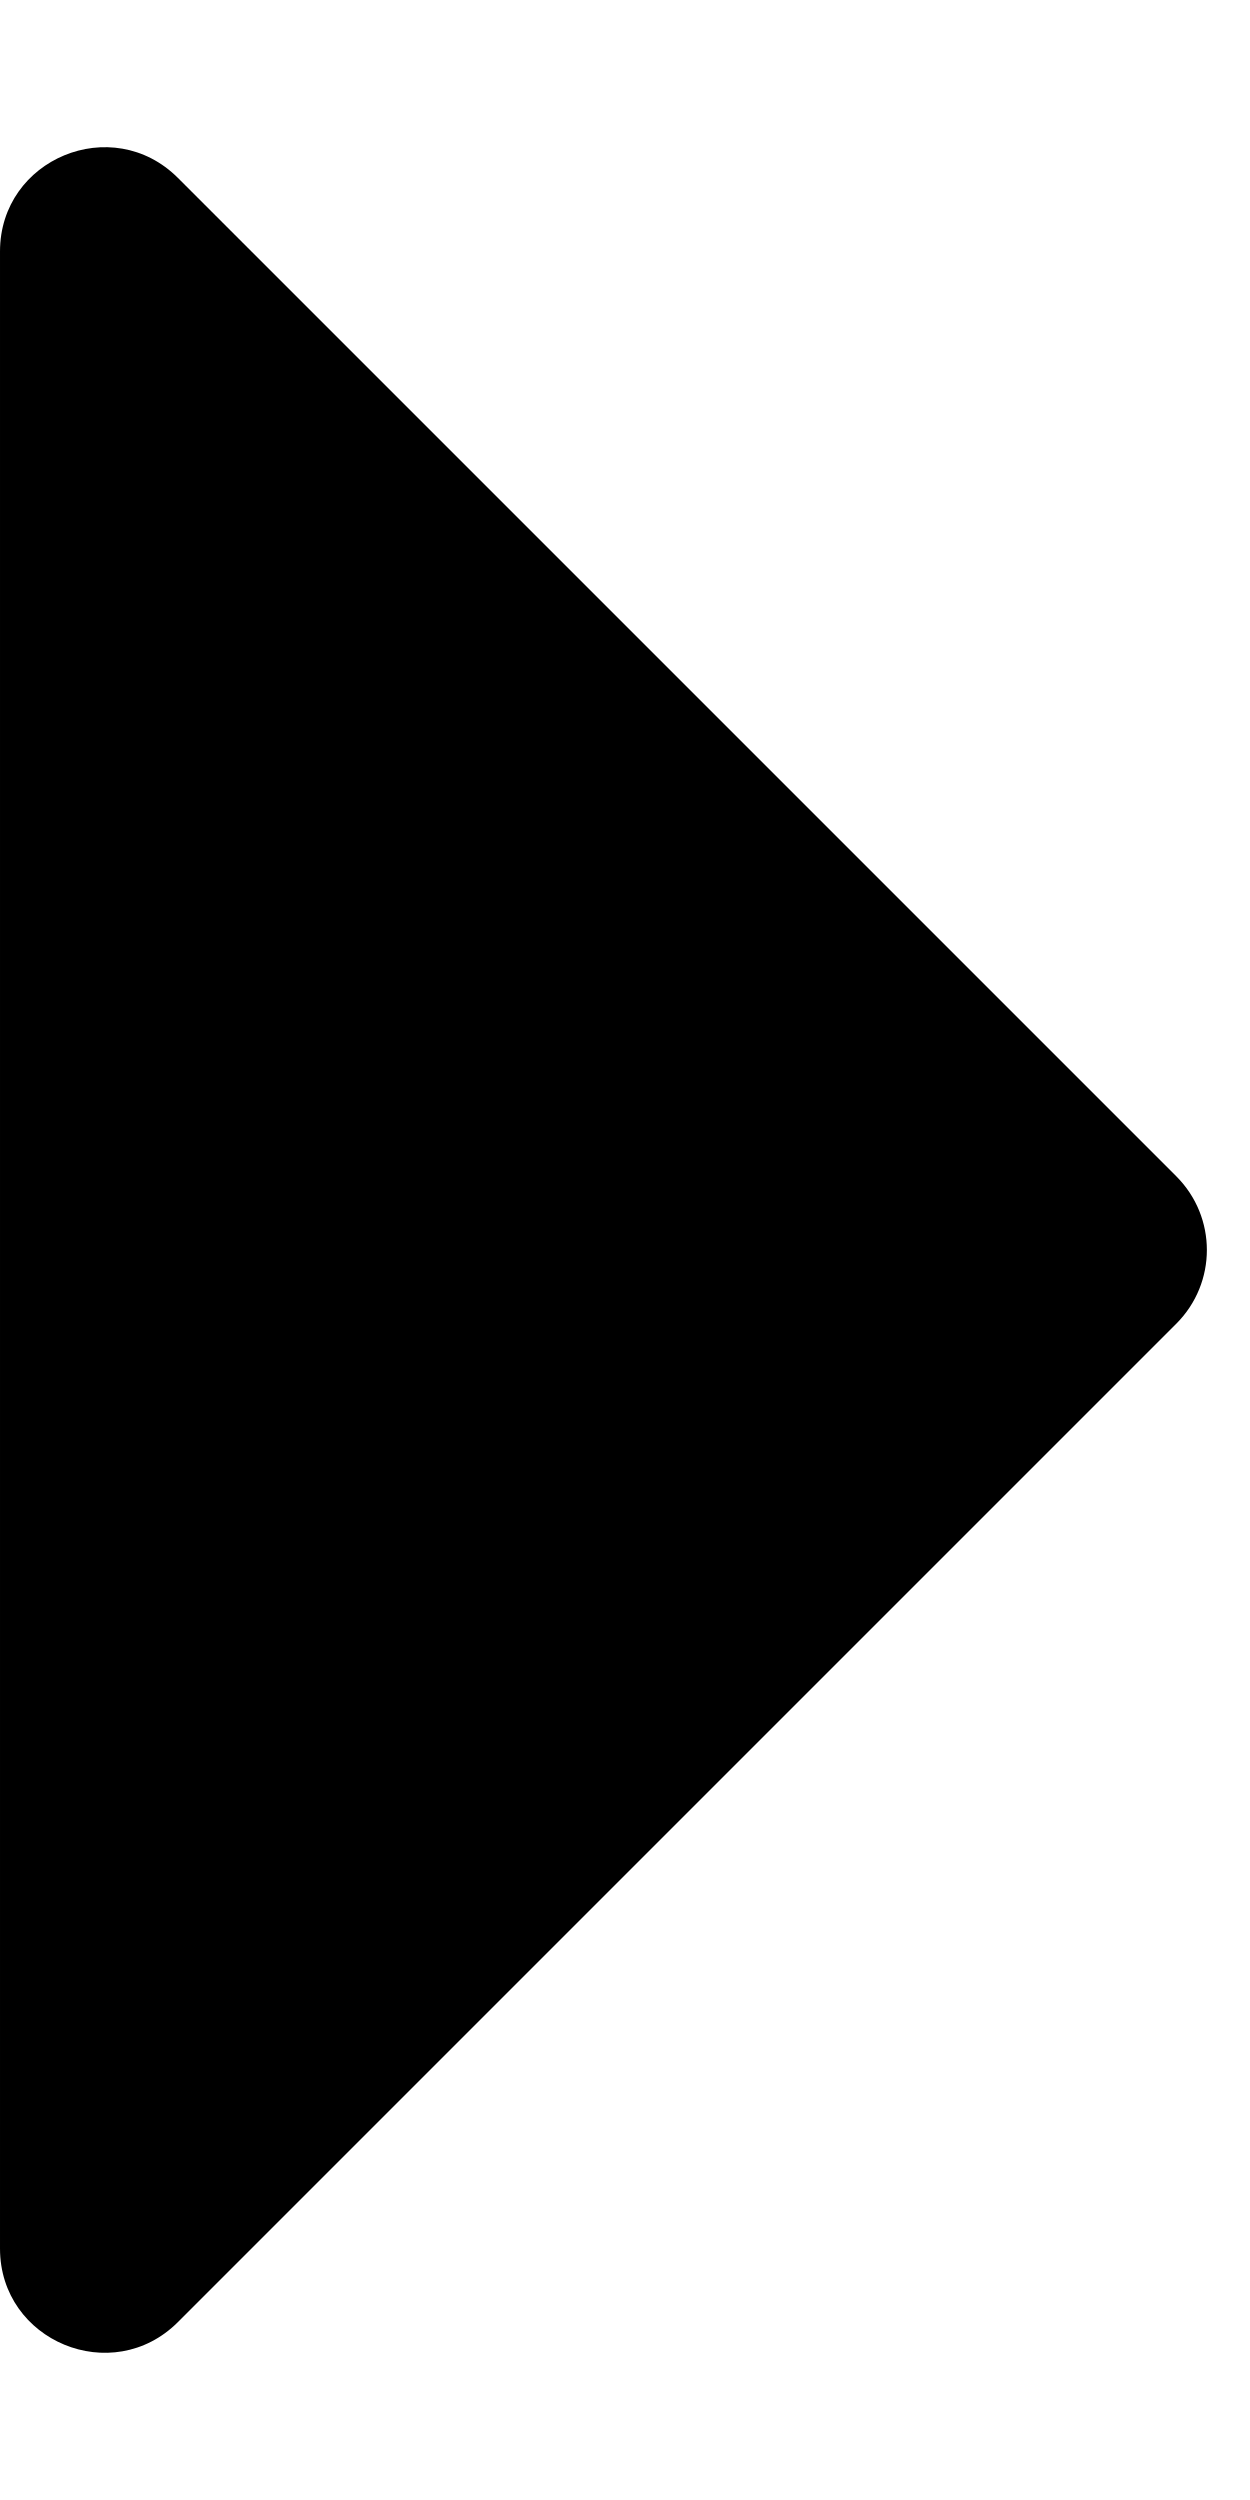
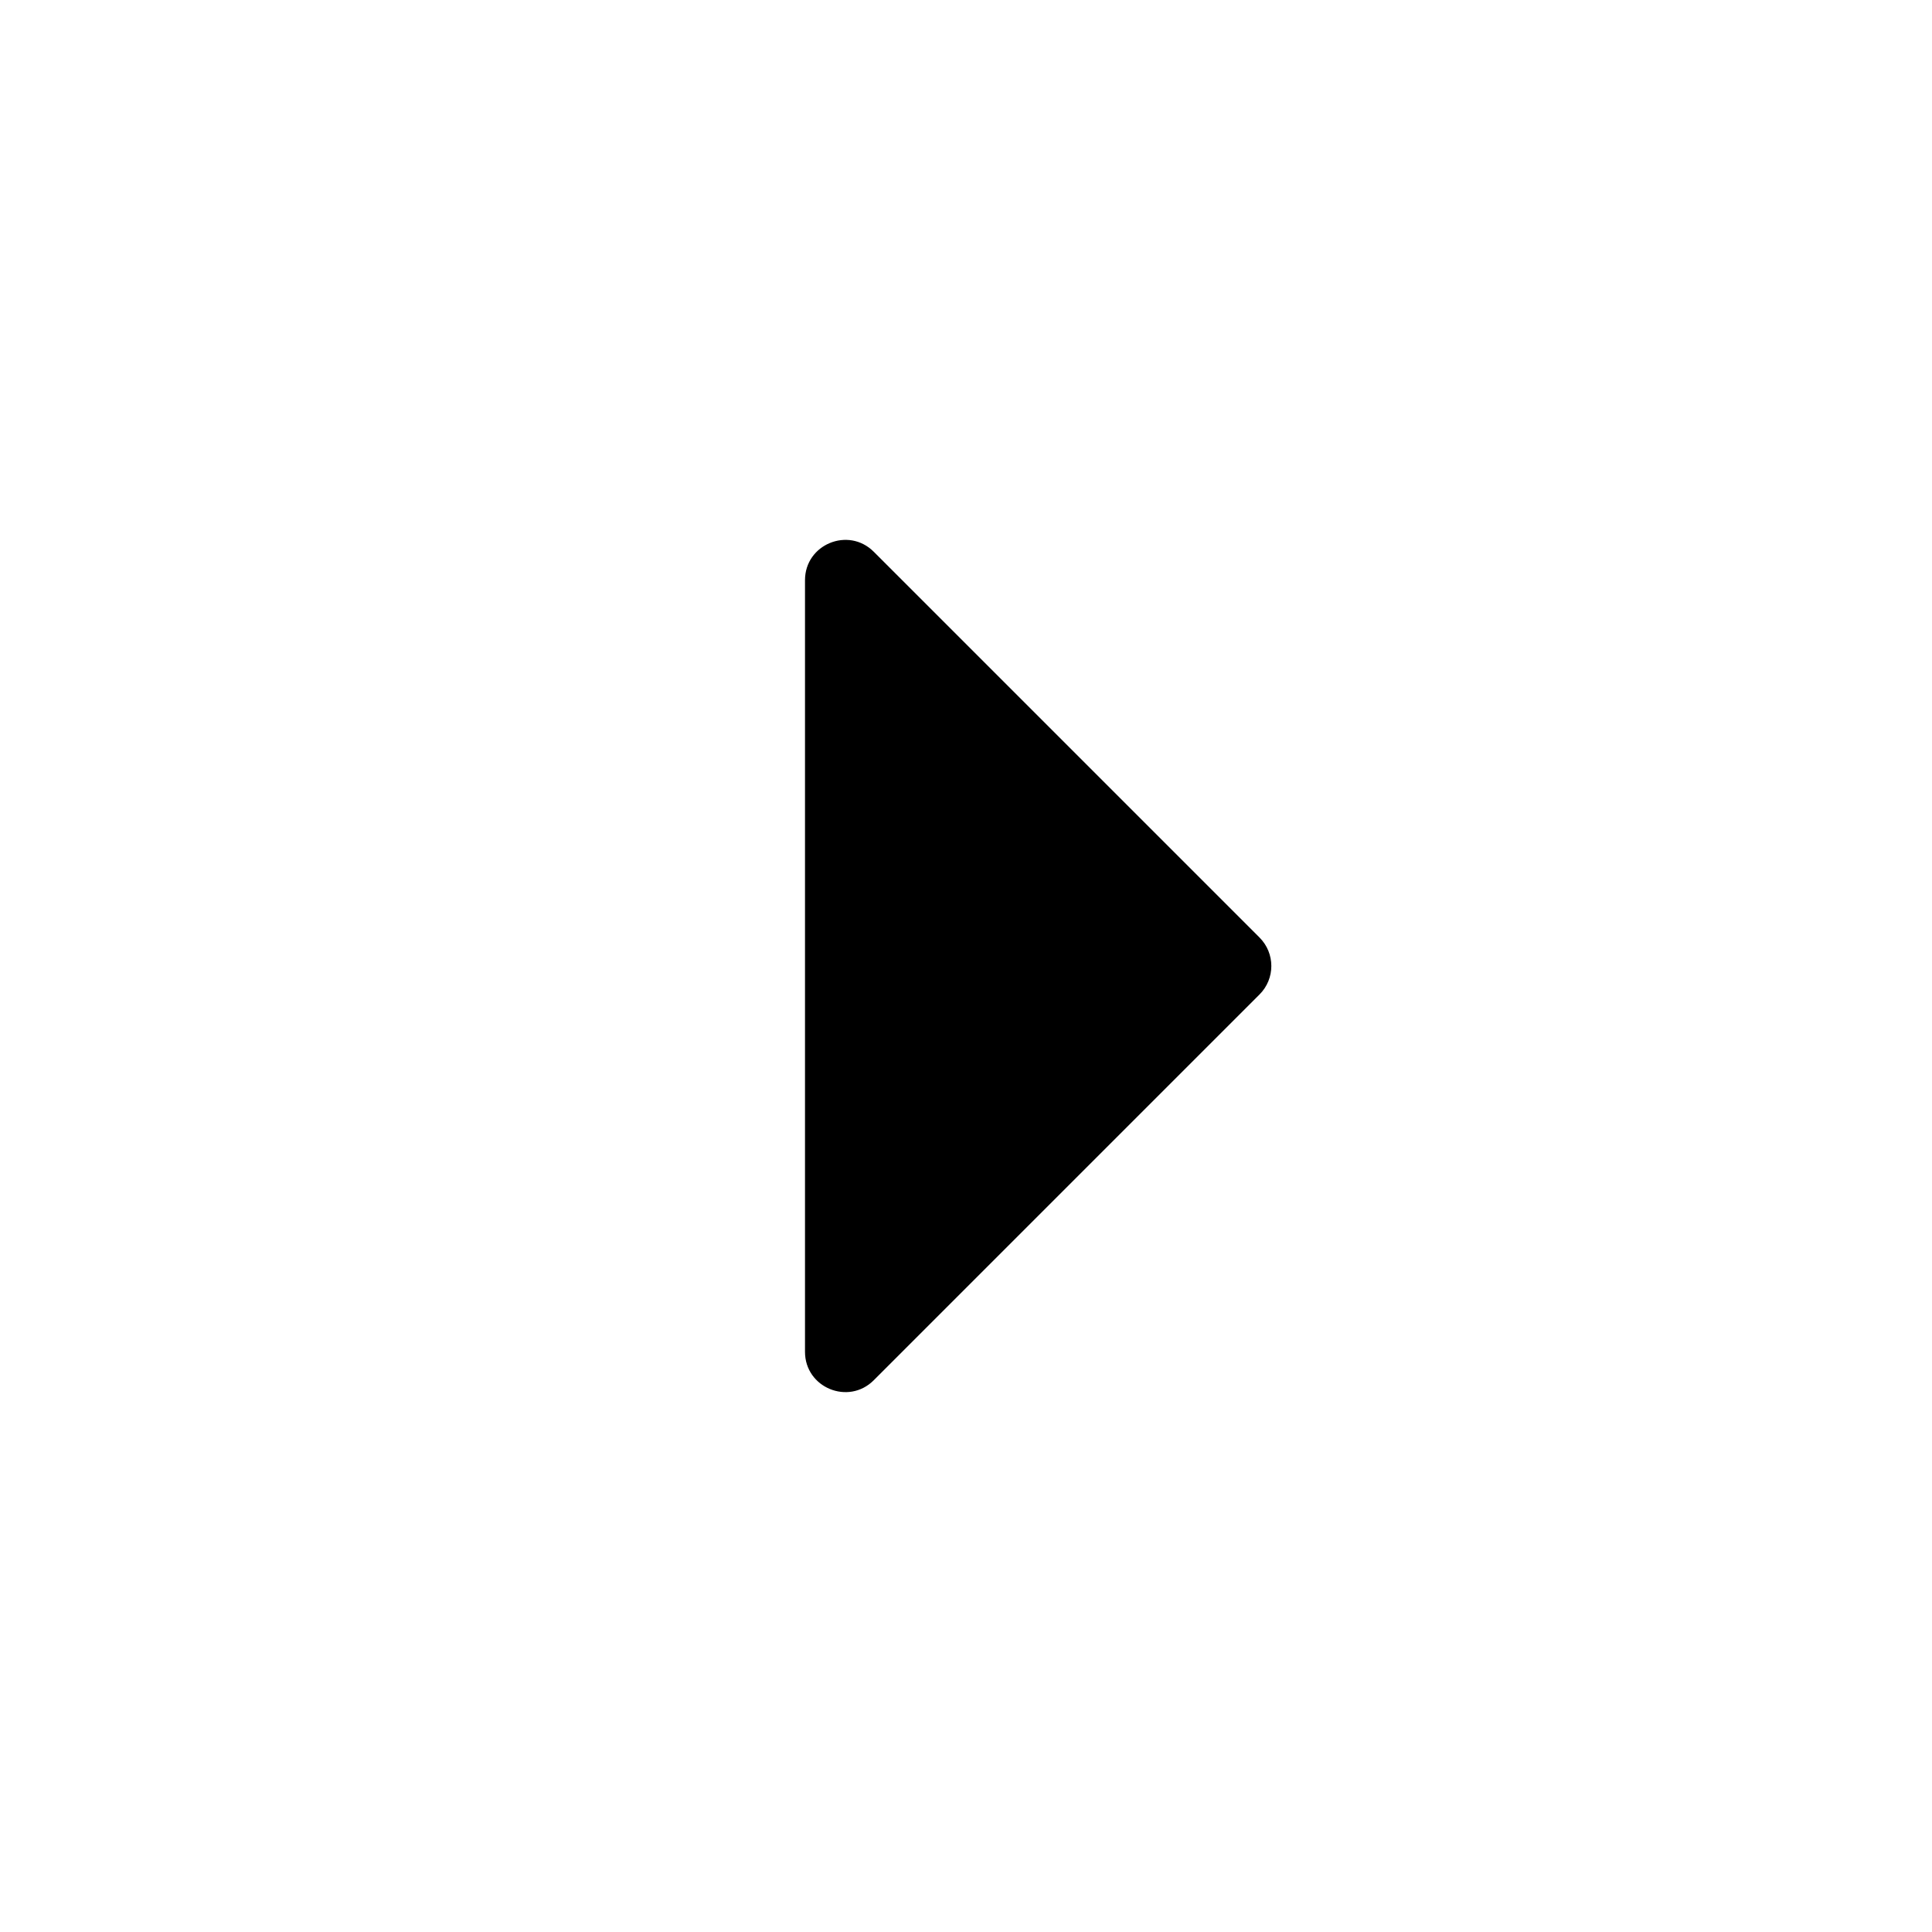
- <svg xmlns="http://www.w3.org/2000/svg" aria-label="caret pointing right" viewBox="0 0 6 12">
-   <path fill-rule="evenodd" clip-rule="evenodd" d="M5.646 6.354C5.842 6.158 5.842 5.842 5.646 5.646L0.854 0.854C0.539 0.539 2.28882e-05 0.762 2.28882e-05 1.207V10.793C2.28882e-05 11.238 0.539 11.461 0.854 11.146L5.646 6.354Z" />
+ <svg xmlns="http://www.w3.org/2000/svg" aria-label="caret pointing right" viewBox="0 0 24 24">
+   <path fill-rule="evenodd" clip-rule="evenodd" d="M15.646 12.354C15.842 12.158 15.842 11.842 15.646 11.646L10.854 6.854C10.539 6.539 10 6.762 10 7.207V16.793C10 17.238 10.539 17.461 10.854 17.146L15.646 12.354Z" />
</svg>
